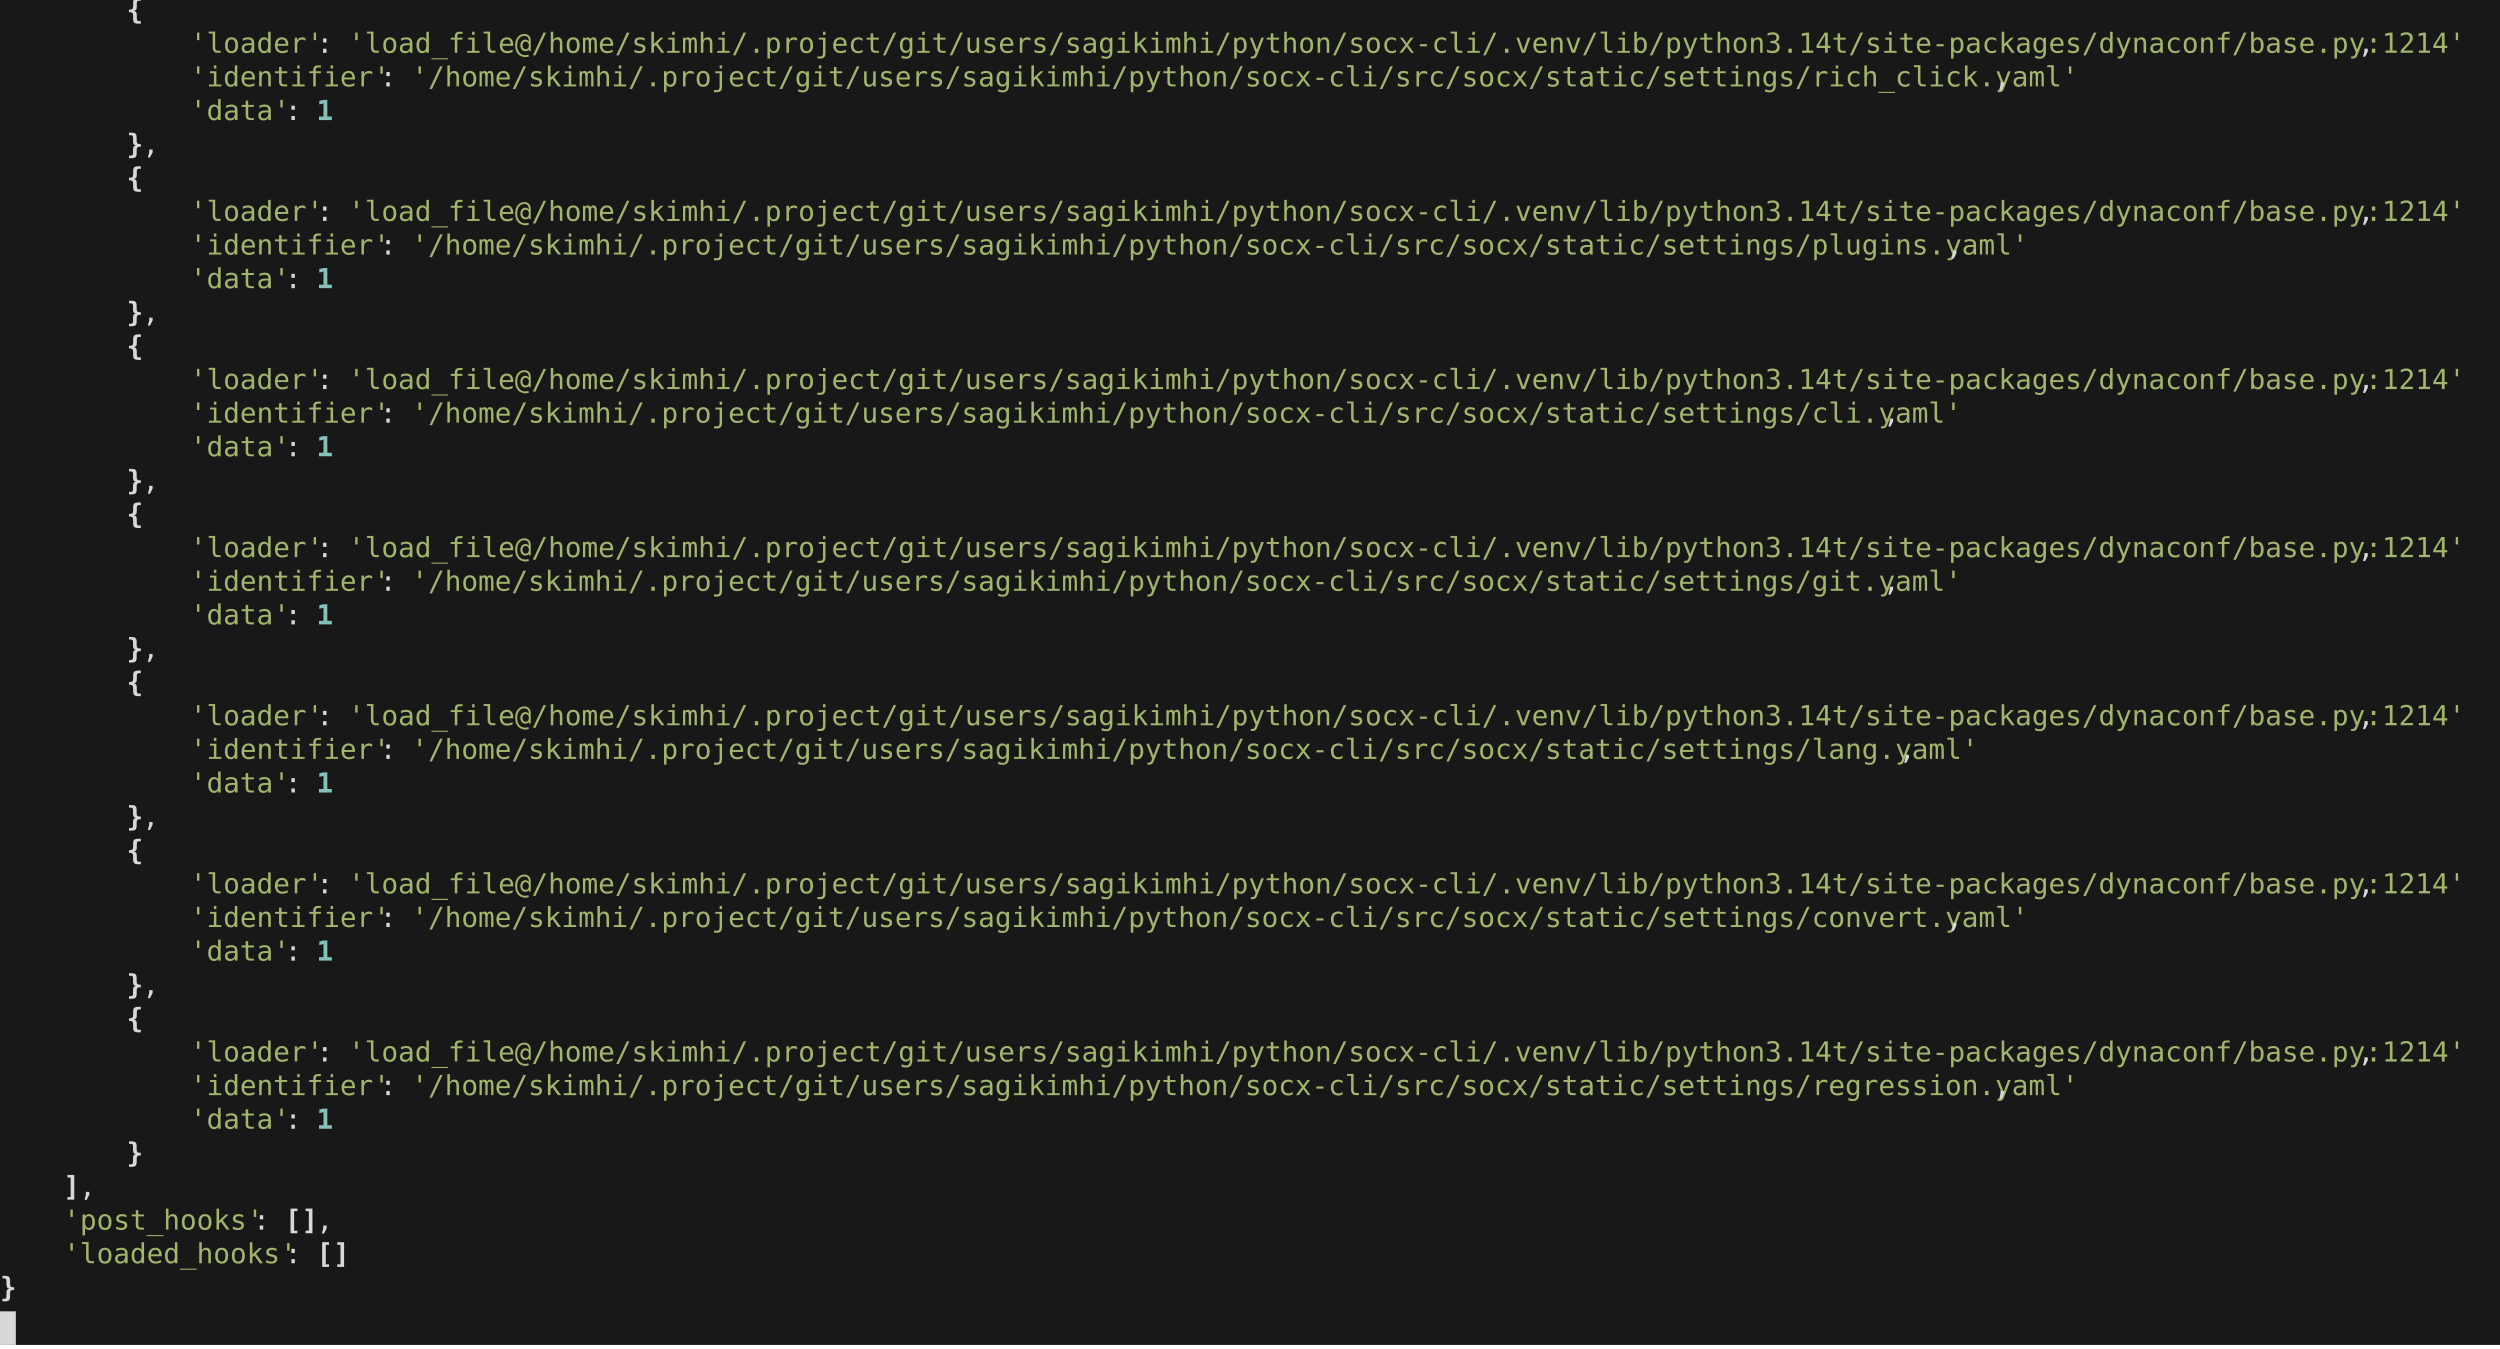
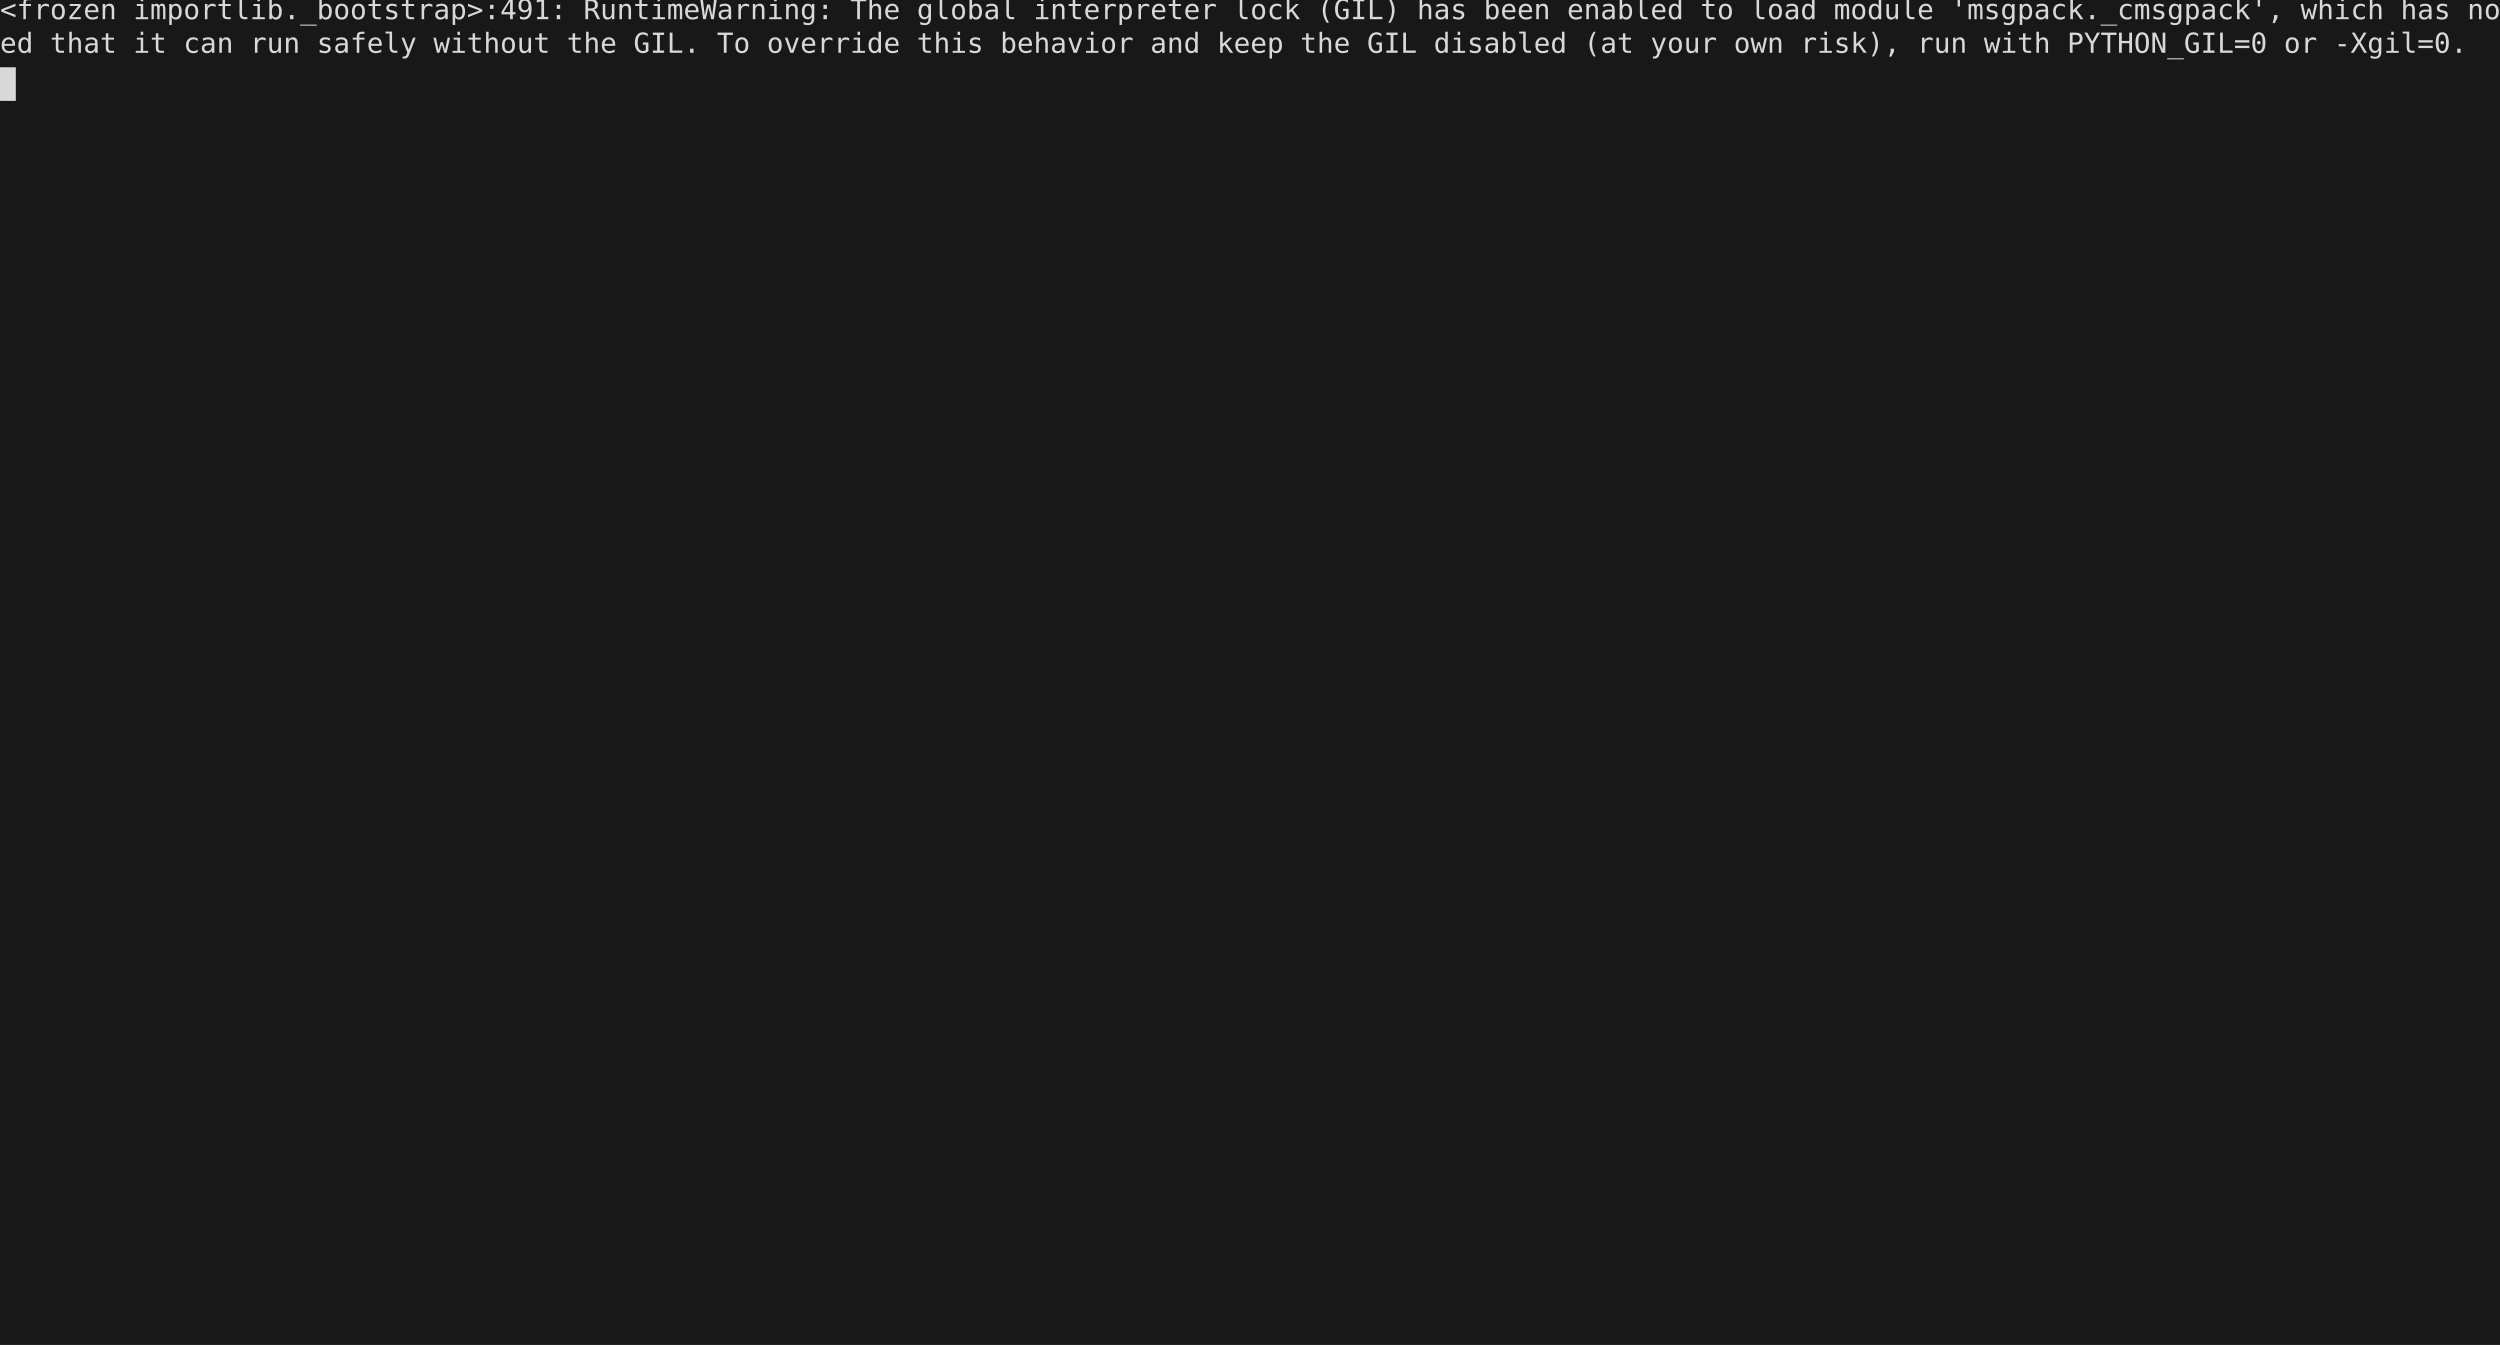
<svg xmlns="http://www.w3.org/2000/svg" xmlns:ns1="https://github.com/nbedos/termtosvg" xmlns:xlink="http://www.w3.org/1999/xlink" id="terminal" baseProfile="full" viewBox="0 0 1264 682" width="1264" version="1.1">
  <defs>
    <ns1:template_settings>
      <ns1:screen_geometry columns="158" rows="40" />
      <ns1:animation type="css" />
    </ns1:template_settings>
    <style type="text/css" id="generated-style">#screen {
                font-family: 'DejaVu Sans Mono', monospace;
                font-style: normal;
                font-size: 14px;
            }

        text {
            dominant-baseline: text-before-edge;
            white-space: pre;
        }

            :root {
-                 --animation-duration: 3000ms;
+                 --animation-duration: 3837ms;
            }

            @keyframes roll {
                0.000%{transform:translateY(0px)}
- 100.000%{transform:translateY(0px)}
+ 8.027%{transform:translateY(-714px)}
+ 21.814%{transform:translateY(-1428px)}
+ 100.000%{transform:translateY(-1428px)}
            }

            #screen_view {
-                 animation-duration: 3000ms;
+                 animation-duration: 3837ms;
                animation-iteration-count:infinite;
                animation-name:roll;
                animation-timing-function: steps(1,end);
                animation-fill-mode: forwards;
            }
        </style>
    <style type="text/css" id="user-style">
            /* The colors defined below are the default 16 colors used for rendering text of the terminal. Adjust
               them as needed.
               base16-default-dark color theme (source: http://chriskempson.com/projects/base16/) */
            .foreground {fill: #d8d8d8;}
            .background {fill: #181818;}
            .color0 {fill: #181818;}
            .color1 {fill: #ab4642;}
            .color2 {fill: #a1b56c;}
            .color3 {fill: #f7ca88;}
            .color4 {fill: #7cafc2;}
            .color5 {fill: #ba8baf;}
            .color6 {fill: #86c1b9;}
            .color7 {fill: #d8d8d8;}
            .color8 {fill: #585858;}
            .color9 {fill: #ab4642;}
            .color10 {fill: #a1b56C;}
            .color11 {fill: #f7ca88;}
            .color12 {fill: #7cafc2;}
            .color13 {fill: #ba8baf;}
            .color14 {fill: #86c1b9;}
            .color15 {fill: #f8f8f8;}
        </style>
  </defs>
  <svg id="screen" width="1264" height="680" viewBox="0 0 1264 680" preserveAspectRatio="xMidYMin slice">
    <rect class="background" height="100%" width="100%" x="0" y="0" />
    <defs>
      <g id="g1">
-         <text x="0" textLength="64" class="foreground">        </text>
-         <text x="64" textLength="8" font-weight="bold" class="foreground">{</text>
+         <text x="0" textLength="1264" class="foreground">&lt;frozen importlib._bootstrap&gt;:491: RuntimeWarning: The global interpreter lock (GIL) has been enabled to load module 'msgpack._cmsgpack', which has not declar</text>
      </g>
      <g id="g2">
-         <text x="0" textLength="96" class="foreground">            </text>
-         <text x="96" textLength="64" class="color2">'loader'</text>
-         <text x="160" textLength="16" class="foreground">: </text>
-         <text x="176" textLength="1016" class="color2">'load_file@/home/skimhi/.project/git/users/sagikimhi/python/socx-cli/.venv/lib/python3.14t/site-packages/dynaconf/base.py:1214'</text>
-         <text x="1192" textLength="8" class="foreground">,</text>
+         <text x="0" textLength="1184" class="foreground">ed that it can run safely without the GIL. To override this behavior and keep the GIL disabled (at your own risk), run with PYTHON_GIL=0 or -Xgil=0.</text>
      </g>
      <g id="g3">
-         <text x="0" textLength="96" class="foreground">            </text>
-         <text x="96" textLength="96" class="color2">'identifier'</text>
-         <text x="192" textLength="16" class="foreground">: </text>
-         <text x="208" textLength="800" class="color2">'/home/skimhi/.project/git/users/sagikimhi/python/socx-cli/src/socx/static/settings/rich_click.yaml'</text>
-         <text x="1008" textLength="8" class="foreground">,</text>
+         <text x="0" textLength="8" class="background"> </text>
      </g>
      <g id="g4">
-         <text x="0" textLength="96" class="foreground">            </text>
-         <text x="96" textLength="48" class="color2">'data'</text>
-         <text x="144" textLength="16" class="foreground">: </text>
-         <text x="160" textLength="8" font-weight="bold" class="color14">1</text>
+         <text x="0" textLength="1264" class="foreground">/home/skimhi/.project/git/users/sagikimhi/python/socx-cli/.venv/lib/python3.14t/site-packages/dynaconf/base.py:1475: UserWarning: logger and DEBUG messages ha</text>
      </g>
      <g id="g5">
-         <text x="0" textLength="64" class="foreground">        </text>
-         <text x="64" textLength="8" font-weight="bold" class="foreground">}</text>
-         <text x="72" textLength="8" class="foreground">,</text>
+         <text x="0" textLength="256" class="foreground">s been removed on dynaconf 3.0.0</text>
      </g>
      <g id="g6">
-         <text x="0" textLength="96" class="foreground">            </text>
-         <text x="96" textLength="96" class="color2">'identifier'</text>
-         <text x="192" textLength="16" class="foreground">: </text>
-         <text x="208" textLength="776" class="color2">'/home/skimhi/.project/git/users/sagikimhi/python/socx-cli/src/socx/static/settings/plugins.yaml'</text>
-         <text x="984" textLength="8" class="foreground">,</text>
+         <text x="0" textLength="128" class="foreground">  warnings.warn(</text>
      </g>
      <g id="g7">
-         <text x="0" textLength="96" class="foreground">            </text>
-         <text x="96" textLength="96" class="color2">'identifier'</text>
-         <text x="192" textLength="16" class="foreground">: </text>
-         <text x="208" textLength="744" class="color2">'/home/skimhi/.project/git/users/sagikimhi/python/socx-cli/src/socx/static/settings/cli.yaml'</text>
-         <text x="952" textLength="8" class="foreground">,</text>
+         <text x="0" textLength="8" class="color4">│</text>
+         <text x="8" textLength="1248" class="foreground">                                                                                                                                                            </text>
+         <text x="1256" textLength="8" class="color4">│</text>
      </g>
      <g id="g8">
-         <text x="0" textLength="96" class="foreground">            </text>
-         <text x="96" textLength="96" class="color2">'identifier'</text>
-         <text x="192" textLength="16" class="foreground">: </text>
-         <text x="208" textLength="744" class="color2">'/home/skimhi/.project/git/users/sagikimhi/python/socx-cli/src/socx/static/settings/git.yaml'</text>
-         <text x="952" textLength="8" class="foreground">,</text>
+         <text x="0" textLength="8" class="color4">│</text>
+         <text x="8" textLength="1248" class="foreground">                                             &gt;&gt;&gt; from dynaconf import settings                                                                              </text>
+         <text x="1256" textLength="8" class="color4">│</text>
      </g>
      <g id="g9">
-         <text x="0" textLength="96" class="foreground">            </text>
-         <text x="96" textLength="96" class="color2">'identifier'</text>
-         <text x="192" textLength="16" class="foreground">: </text>
-         <text x="208" textLength="752" class="color2">'/home/skimhi/.project/git/users/sagikimhi/python/socx-cli/src/socx/static/settings/lang.yaml'</text>
-         <text x="960" textLength="8" class="foreground">,</text>
+         <text x="0" textLength="8" class="color4">│</text>
+         <text x="8" textLength="1248" class="foreground">                                             &gt;&gt;&gt; print settings.MESSAGE                                                                                     </text>
+         <text x="1256" textLength="8" class="color4">│</text>
      </g>
      <g id="g10">
-         <text x="0" textLength="96" class="foreground">            </text>
-         <text x="96" textLength="96" class="color2">'identifier'</text>
-         <text x="192" textLength="16" class="foreground">: </text>
-         <text x="208" textLength="776" class="color2">'/home/skimhi/.project/git/users/sagikimhi/python/socx-cli/src/socx/static/settings/convert.yaml'</text>
-         <text x="984" textLength="8" class="foreground">,</text>
+         <text x="0" textLength="8" class="color4">│</text>
+         <text x="8" textLength="360" class="foreground">                                             </text>
+         <text x="368" textLength="128" class="color2">'This is in dev'</text>
+         <text x="496" textLength="760" class="foreground">                                                                                               </text>
+         <text x="1256" textLength="8" class="color4">│</text>
      </g>
      <g id="g11">
-         <text x="0" textLength="96" class="foreground">            </text>
-         <text x="96" textLength="96" class="color2">'identifier'</text>
-         <text x="192" textLength="16" class="foreground">: </text>
-         <text x="208" textLength="800" class="color2">'/home/skimhi/.project/git/users/sagikimhi/python/socx-cli/src/socx/static/settings/regression.yaml'</text>
-         <text x="1008" textLength="8" class="foreground">,</text>
+         <text x="0" textLength="8" class="color4">│</text>
+         <text x="8" textLength="432" class="foreground">                                             &gt;&gt;&gt; with </text>
+         <text x="440" textLength="144" font-weight="bold" class="color13">settings.using_env</text>
+         <text x="584" textLength="8" font-weight="bold" class="foreground">(</text>
+         <text x="592" textLength="56" class="color2">'OTHER'</text>
+         <text x="648" textLength="8" font-weight="bold" class="foreground">)</text>
+         <text x="656" textLength="600" class="foreground">:                                                                          </text>
+         <text x="1256" textLength="8" class="color4">│</text>
      </g>
      <g id="g12">
-         <text x="0" textLength="64" class="foreground">        </text>
-         <text x="64" textLength="8" font-weight="bold" class="foreground">}</text>
+         <text x="0" textLength="8" class="color4">│</text>
+         <text x="8" textLength="360" class="foreground">                                             </text>
+         <text x="368" textLength="24" class="color3">...</text>
+         <text x="392" textLength="864" class="foreground">    print settings.MESSAGE                                                                                  </text>
+         <text x="1256" textLength="8" class="color4">│</text>
      </g>
      <g id="g13">
-         <text x="0" textLength="32" class="foreground">    </text>
-         <text x="32" textLength="8" font-weight="bold" class="foreground">]</text>
-         <text x="40" textLength="8" class="foreground">,</text>
+         <text x="0" textLength="8" class="color4">│</text>
+         <text x="8" textLength="360" class="foreground">                                             </text>
+         <text x="368" textLength="176" class="color2">'this is in other env'</text>
+         <text x="544" textLength="712" class="foreground">                                                                                         </text>
+         <text x="1256" textLength="8" class="color4">│</text>
      </g>
      <g id="g14">
-         <text x="0" textLength="32" class="foreground">    </text>
-         <text x="32" textLength="96" class="color2">'post_hooks'</text>
-         <text x="128" textLength="16" class="foreground">: </text>
-         <text x="144" textLength="16" font-weight="bold" class="foreground">[]</text>
-         <text x="160" textLength="8" class="foreground">,</text>
+         <text x="0" textLength="8" class="color4">│</text>
+         <text x="8" textLength="1248" class="foreground">                                         :param env: Upper case name of env without any _                                                                   </text>
+         <text x="1256" textLength="8" class="color4">│</text>
      </g>
      <g id="g15">
-         <text x="0" textLength="32" class="foreground">    </text>
-         <text x="32" textLength="112" class="color2">'loaded_hooks'</text>
-         <text x="144" textLength="16" class="foreground">: </text>
-         <text x="160" textLength="16" font-weight="bold" class="foreground">[]</text>
+         <text x="0" textLength="8" class="color4">│</text>
+         <text x="8" textLength="1248" class="foreground">                                         :param clean: If preloaded vars should be cleaned                                                                  </text>
+         <text x="1256" textLength="8" class="color4">│</text>
      </g>
      <g id="g16">
-         <text x="0" textLength="8" font-weight="bold" class="foreground">}</text>
+         <text x="0" textLength="8" class="color4">│</text>
+         <text x="8" textLength="1248" class="foreground">                                         :param silent: Silence errors                                                                                      </text>
+         <text x="1256" textLength="8" class="color4">│</text>
      </g>
      <g id="g17">
-         <text x="0" textLength="8" class="background"> </text>
+         <text x="0" textLength="8" class="color4">│</text>
+         <text x="8" textLength="656" class="foreground">                                         :param filename: Custom filename to load </text>
+         <text x="664" textLength="8" font-weight="bold" class="foreground">(</text>
+         <text x="672" textLength="64" class="foreground">optional</text>
+         <text x="736" textLength="8" font-weight="bold" class="foreground">)</text>
+         <text x="744" textLength="512" class="foreground">                                                                </text>
+         <text x="1256" textLength="8" class="color4">│</text>
+       </g>
+       <g id="g18">
+         <text x="0" textLength="8" class="color4">│</text>
+         <text x="8" textLength="1248" class="foreground">                                         :return: context                                                                                                   </text>
+         <text x="1256" textLength="8" class="color4">│</text>
+       </g>
+       <g id="g19">
+         <text x="0" textLength="8" class="color4">│</text>
+         <text x="8" textLength="184" class="foreground">                       </text>
+         <text x="192" textLength="120" font-style="italic" class="color3">using_namespace</text>
+         <text x="312" textLength="24" class="foreground"> = </text>
+         <text x="336" textLength="32" font-style="italic" class="color14">def </text>
+         <text x="368" textLength="120" font-weight="bold" class="color9">using_namespace</text>
+         <text x="488" textLength="8" font-weight="bold" class="foreground">(</text>
+         <text x="496" textLength="40" class="foreground">env, </text>
+         <text x="536" textLength="40" class="color3">clean</text>
+         <text x="576" textLength="8" class="foreground">=</text>
+         <text x="584" textLength="32" font-style="italic" class="color10">True</text>
+         <text x="616" textLength="16" class="foreground">, </text>
+         <text x="632" textLength="48" class="color3">silent</text>
+         <text x="680" textLength="8" class="foreground">=</text>
+         <text x="688" textLength="32" font-style="italic" class="color10">True</text>
+         <text x="720" textLength="16" class="foreground">, </text>
+         <text x="736" textLength="64" class="color3">filename</text>
+         <text x="800" textLength="8" class="foreground">=</text>
+         <text x="808" textLength="32" font-style="italic" class="color5">None</text>
+         <text x="840" textLength="8" font-weight="bold" class="foreground">)</text>
+         <text x="848" textLength="408" class="foreground">:                                                  </text>
+         <text x="1256" textLength="8" class="color4">│</text>
+       </g>
+       <g id="g20">
+         <text x="0" textLength="8" class="color4">│</text>
+         <text x="8" textLength="1248" class="foreground">                                         This context manager allows the contextual use of a different env                                                  </text>
+         <text x="1256" textLength="8" class="color4">│</text>
+       </g>
+       <g id="g21">
+         <text x="0" textLength="8" class="color4">│</text>
+         <text x="8" textLength="1248" class="foreground">                                         Example of settings.toml::                                                                                         </text>
+         <text x="1256" textLength="8" class="color4">│</text>
+       </g>
+       <g id="g22">
+         <text x="0" textLength="8" class="color4">│</text>
+         <text x="8" textLength="360" class="foreground">                                             </text>
+         <text x="368" textLength="8" font-weight="bold" class="foreground">[</text>
+         <text x="376" textLength="88" class="foreground">development</text>
+         <text x="464" textLength="8" font-weight="bold" class="foreground">]</text>
+         <text x="472" textLength="784" class="foreground">                                                                                                  </text>
+         <text x="1256" textLength="8" class="color4">│</text>
+       </g>
+       <g id="g23">
+         <text x="0" textLength="8" class="color4">│</text>
+         <text x="8" textLength="440" class="foreground">                                             message = </text>
+         <text x="448" textLength="128" class="color2">'This is in dev'</text>
+         <text x="576" textLength="680" class="foreground">                                                                                     </text>
+         <text x="1256" textLength="8" class="color4">│</text>
+       </g>
+       <g id="g24">
+         <text x="0" textLength="8" class="color4">│</text>
+         <text x="8" textLength="360" class="foreground">                                             </text>
+         <text x="368" textLength="8" font-weight="bold" class="foreground">[</text>
+         <text x="376" textLength="40" class="foreground">other</text>
+         <text x="416" textLength="8" font-weight="bold" class="foreground">]</text>
+         <text x="424" textLength="832" class="foreground">                                                                                                        </text>
+         <text x="1256" textLength="8" class="color4">│</text>
+       </g>
+       <g id="g25">
+         <text x="0" textLength="8" class="color4">│</text>
+         <text x="8" textLength="440" class="foreground">                                             message = </text>
+         <text x="448" textLength="176" class="color2">'this is in other env'</text>
+         <text x="624" textLength="632" class="foreground">                                                                               </text>
+         <text x="1256" textLength="8" class="color4">│</text>
+       </g>
+       <g id="g26">
+         <text x="0" textLength="8" class="color4">│</text>
+         <text x="8" textLength="1248" class="foreground">                                         Program::                                                                                                          </text>
+         <text x="1256" textLength="8" class="color4">│</text>
+       </g>
+       <g id="g27">
+         <text x="0" textLength="8" class="color4">│</text>
+         <text x="8" textLength="256" class="foreground">                                </text>
+         <text x="264" textLength="48" font-style="italic" class="color3">values</text>
+         <text x="312" textLength="24" class="foreground"> = </text>
+         <text x="336" textLength="32" font-style="italic" class="color14">def </text>
+         <text x="368" textLength="48" font-weight="bold" class="color9">values</text>
+         <text x="416" textLength="16" font-weight="bold" class="foreground">()</text>
+         <text x="432" textLength="824" class="foreground">: Redirects to store object                                                                            </text>
+         <text x="1256" textLength="8" class="color4">│</text>
+       </g>
+       <g id="g28">
+         <text x="0" textLength="8" class="color4">│</text>
+         <text x="8" textLength="240" class="foreground">                              </text>
+         <text x="248" textLength="64" font-style="italic" class="color3">_wrapped</text>
+         <text x="312" textLength="24" class="foreground"> = </text>
+         <text x="336" textLength="32" font-style="italic" class="color14">def </text>
+         <text x="368" textLength="64" font-weight="bold" class="color9">_wrapped</text>
+         <text x="432" textLength="8" font-weight="bold" class="foreground">(</text>
+         <text x="440" textLength="120" class="foreground">*args, **kwargs</text>
+         <text x="560" textLength="8" font-weight="bold" class="foreground">)</text>
+         <text x="568" textLength="688" class="foreground">: Common logic for settings whether set by a module or by the user.                   </text>
+         <text x="1256" textLength="8" class="color4">│</text>
+       </g>
+       <g id="g29">
+         <text x="0" textLength="1264" class="color4">╰────────────────────────────────────────────────────────────────────────────────────────────────────────────────────────────────────────────────────────────╯</text>
      </g>
    </defs>
    <g id="screen_view">
      <g>
        <use xlink:href="#g1" y="0" />
        <use xlink:href="#g2" y="17" />
+         <rect x="0" y="34" width="8" height="17" class="foreground" />
        <use xlink:href="#g3" y="34" />
-         <use xlink:href="#g4" y="51" />
-         <use xlink:href="#g5" y="68" />
-         <use xlink:href="#g1" y="85" />
-         <use xlink:href="#g2" y="102" />
-         <use xlink:href="#g6" y="119" />
-         <use xlink:href="#g4" y="136" />
-         <use xlink:href="#g5" y="153" />
-         <use xlink:href="#g1" y="170" />
-         <use xlink:href="#g2" y="187" />
-         <use xlink:href="#g7" y="204" />
-         <use xlink:href="#g4" y="221" />
-         <use xlink:href="#g5" y="238" />
-         <use xlink:href="#g1" y="255" />
-         <use xlink:href="#g2" y="272" />
-         <use xlink:href="#g8" y="289" />
-         <use xlink:href="#g4" y="306" />
-         <use xlink:href="#g5" y="323" />
-         <use xlink:href="#g1" y="340" />
-         <use xlink:href="#g2" y="357" />
-         <use xlink:href="#g9" y="374" />
-         <use xlink:href="#g4" y="391" />
-         <use xlink:href="#g5" y="408" />
-         <use xlink:href="#g1" y="425" />
-         <use xlink:href="#g2" y="442" />
-         <use xlink:href="#g10" y="459" />
-         <use xlink:href="#g4" y="476" />
-         <use xlink:href="#g5" y="493" />
-         <use xlink:href="#g1" y="510" />
-         <use xlink:href="#g2" y="527" />
-         <use xlink:href="#g11" y="544" />
-         <use xlink:href="#g4" y="561" />
-         <use xlink:href="#g12" y="578" />
-         <use xlink:href="#g13" y="595" />
-         <use xlink:href="#g14" y="612" />
-         <use xlink:href="#g15" y="629" />
-         <use xlink:href="#g16" y="646" />
-         <rect x="0" y="663" width="8" height="17" class="foreground" />
-         <use xlink:href="#g17" y="663" />
+       </g>
+       <g>
+         <use xlink:href="#g1" y="714" />
+         <use xlink:href="#g2" y="731" />
+         <use xlink:href="#g4" y="748" />
+         <use xlink:href="#g5" y="765" />
+         <use xlink:href="#g6" y="782" />
+         <rect x="0" y="799" width="8" height="17" class="foreground" />
+         <use xlink:href="#g3" y="799" />
+       </g>
+       <g>
+         <use xlink:href="#g7" y="1428" />
+         <use xlink:href="#g8" y="1445" />
+         <use xlink:href="#g9" y="1462" />
+         <use xlink:href="#g10" y="1479" />
+         <use xlink:href="#g11" y="1496" />
+         <use xlink:href="#g12" y="1513" />
+         <use xlink:href="#g13" y="1530" />
+         <use xlink:href="#g7" y="1547" />
+         <use xlink:href="#g14" y="1564" />
+         <use xlink:href="#g15" y="1581" />
+         <use xlink:href="#g16" y="1598" />
+         <use xlink:href="#g17" y="1615" />
+         <use xlink:href="#g18" y="1632" />
+         <use xlink:href="#g19" y="1649" />
+         <use xlink:href="#g20" y="1666" />
+         <use xlink:href="#g21" y="1683" />
+         <use xlink:href="#g7" y="1700" />
+         <use xlink:href="#g22" y="1717" />
+         <use xlink:href="#g23" y="1734" />
+         <use xlink:href="#g24" y="1751" />
+         <use xlink:href="#g25" y="1768" />
+         <use xlink:href="#g7" y="1785" />
+         <use xlink:href="#g26" y="1802" />
+         <use xlink:href="#g7" y="1819" />
+         <use xlink:href="#g8" y="1836" />
+         <use xlink:href="#g9" y="1853" />
+         <use xlink:href="#g10" y="1870" />
+         <use xlink:href="#g11" y="1887" />
+         <use xlink:href="#g12" y="1904" />
+         <use xlink:href="#g13" y="1921" />
+         <use xlink:href="#g7" y="1938" />
+         <use xlink:href="#g14" y="1955" />
+         <use xlink:href="#g15" y="1972" />
+         <use xlink:href="#g16" y="1989" />
+         <use xlink:href="#g17" y="2006" />
+         <use xlink:href="#g18" y="2023" />
+         <use xlink:href="#g27" y="2040" />
+         <use xlink:href="#g28" y="2057" />
+         <use xlink:href="#g29" y="2074" />
+         <rect x="0" y="2091" width="8" height="17" class="foreground" />
+         <use xlink:href="#g3" y="2091" />
      </g>
    </g>
  </svg>
</svg>
